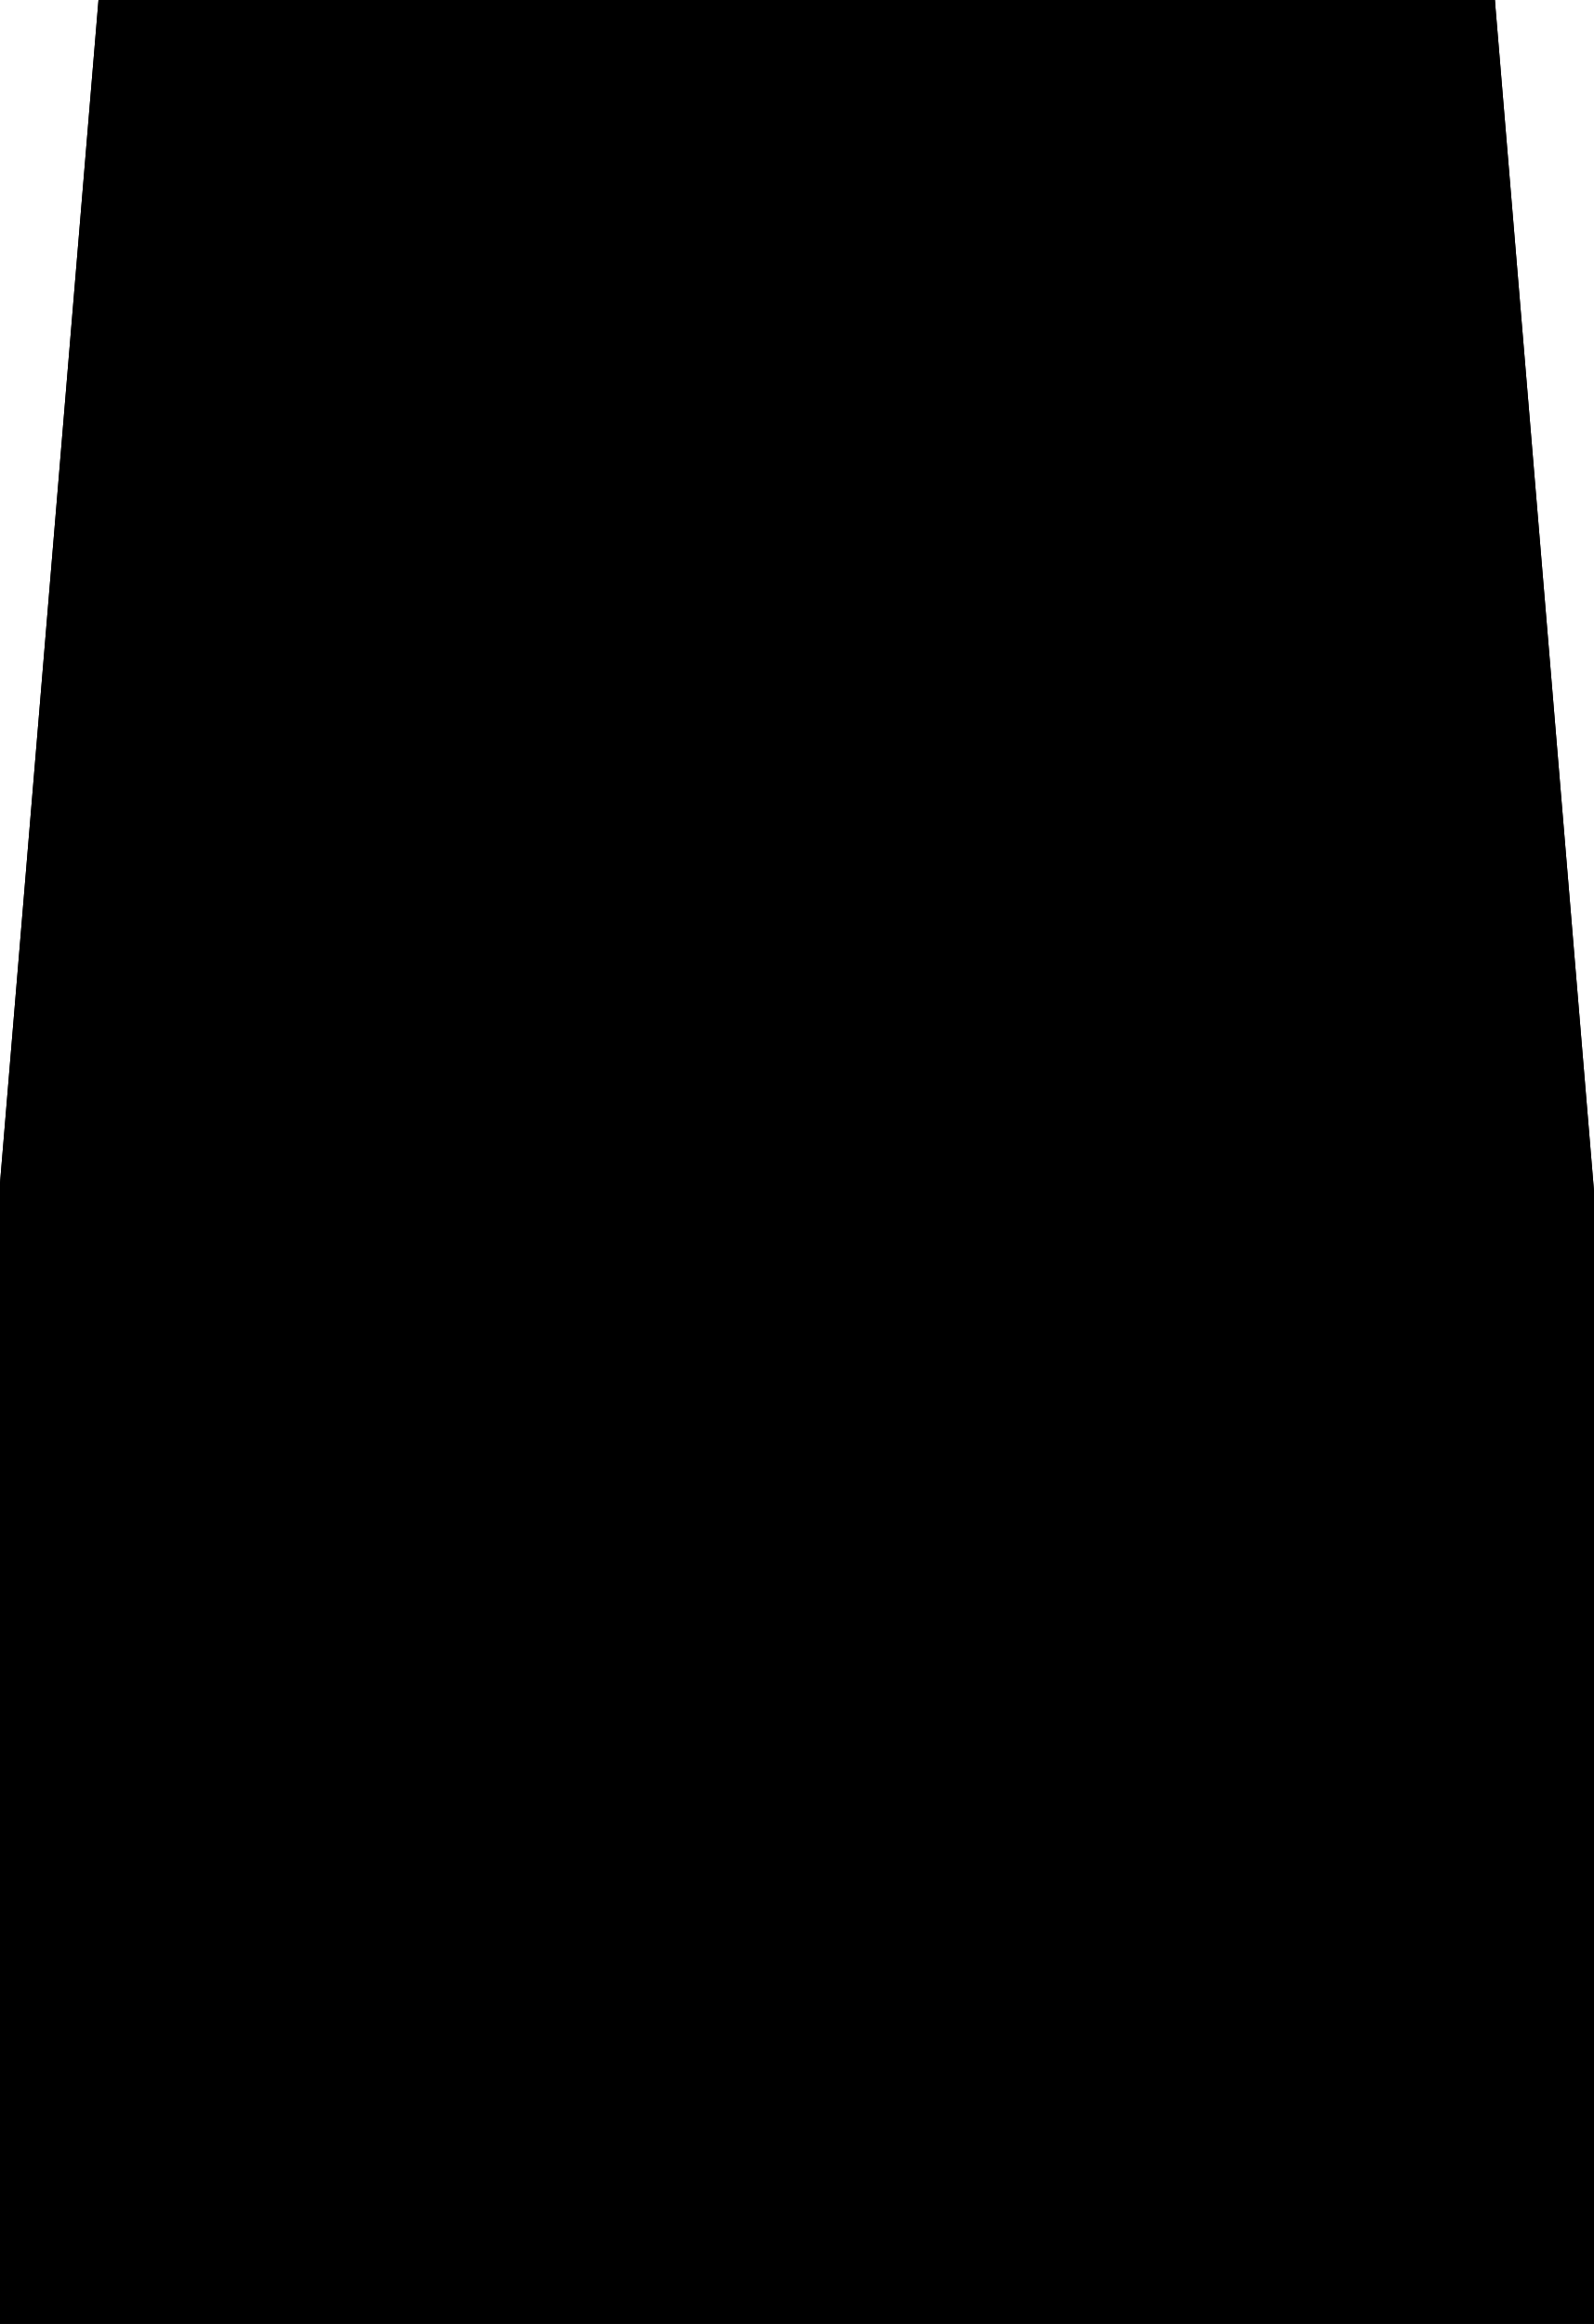
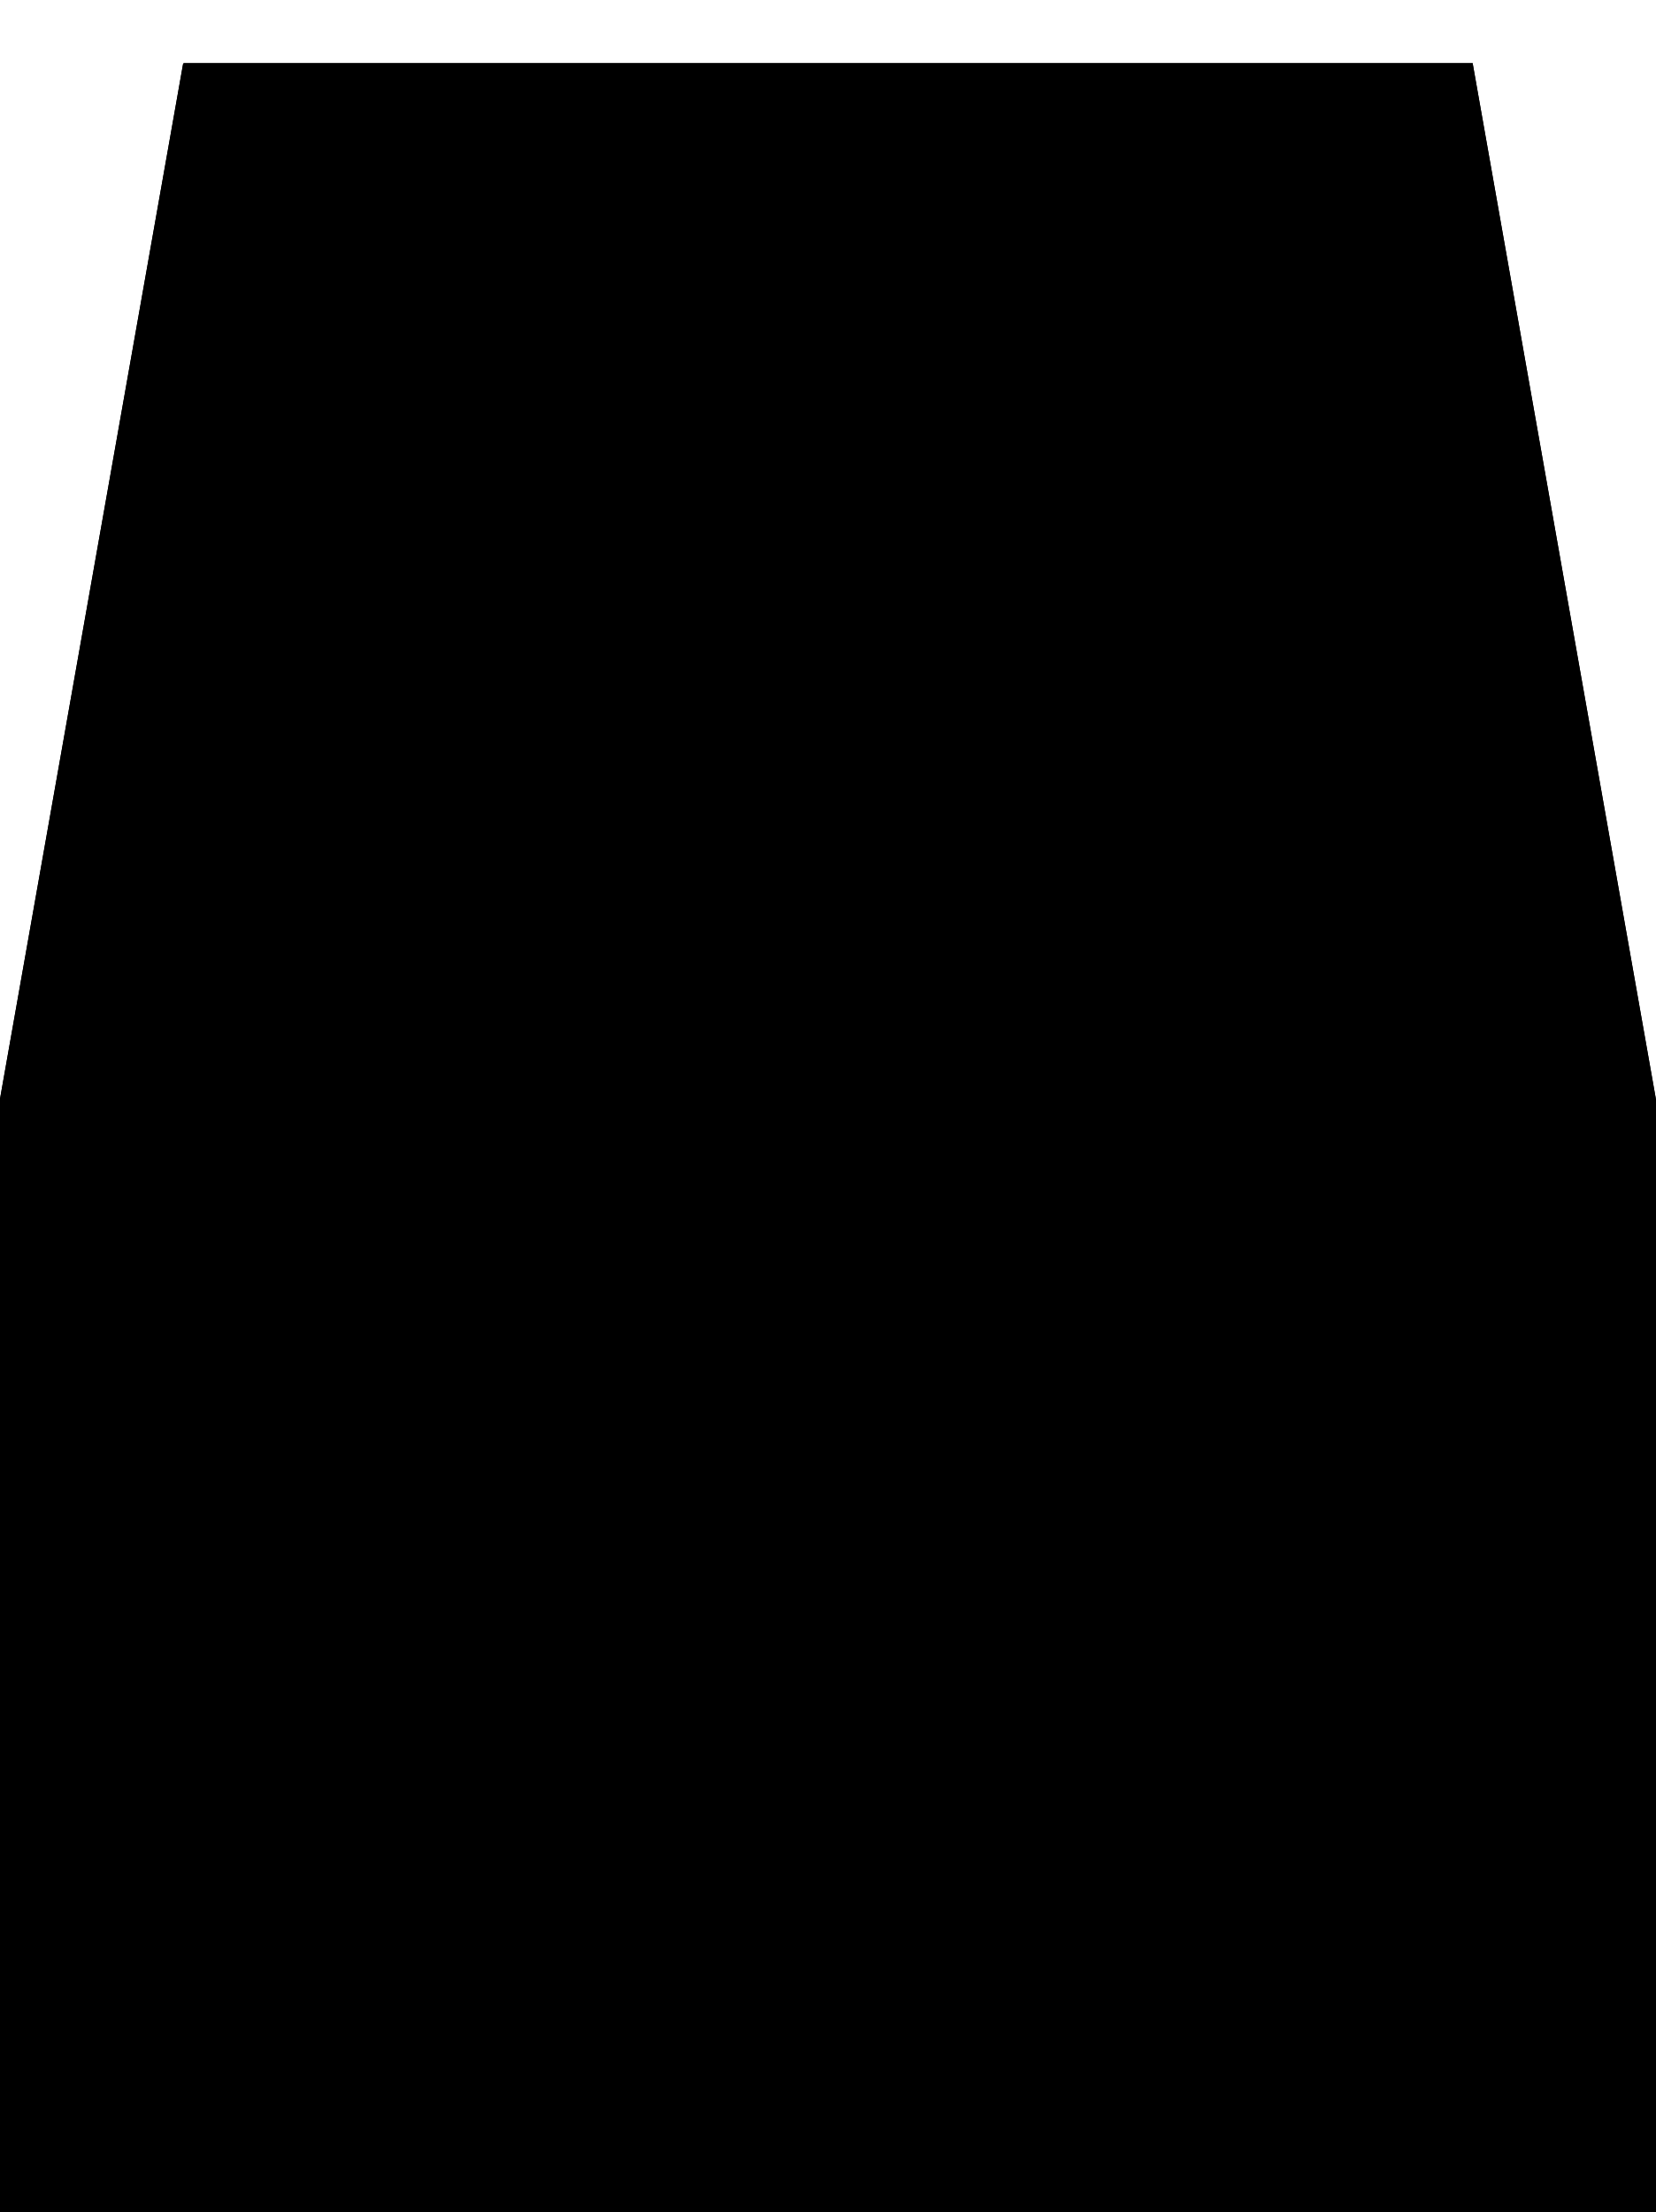
- <svg xmlns="http://www.w3.org/2000/svg" baseProfile="tiny" height="116.665mm" width="80mm" viewBox="-40 -58.305 80 116.665" version="1.1" stroke="black" stroke-width=".1" fill="none">
-   <path fill="#000000" stroke="#000000" d="M40 58.305 L35 -8.827 L35 -58.36 L40 1.695 z" />
-   <path fill="#000000" stroke="#000000" d="M40 58.305 L-40 58.305 L-35 -8.827 L35 -8.827 z" />
-   <path fill="#000000" stroke="#000000" d="M-35 -8.827 L-35 -58.36 L35 -58.36 L35 -8.827 z" />
-   <path fill="#000000" stroke="#000000" d="M40 1.695 L35 -58.36 L-35 -58.36 L-40 1.695 z" />
-   <path fill="#000000" stroke="#000000" d="M-40 58.305 L-40 1.695 L-35 -58.36 L-35 -8.827 z" />
-   <path fill="#000000" stroke="#000000" d="M40 58.305 L40 1.695 L-40 1.695 L-40 58.305 z" />
+ <svg xmlns="http://www.w3.org/2000/svg" baseProfile="tiny" height="120.203mm" width="90mm" viewBox="-45 -61.843 90 120.203" version="1.1" stroke="black" stroke-width=".1" fill="none">
+   <path fill="#000000" stroke="#000000" d="M-24.25 -12.901 L-24.25 -16.434 L-24.25 -50.754 L-24.25 -47.221 z" />
+   <path fill="#000000" stroke="#000000" d="M24.25 -12.901 L24.25 -16.434 L-24.25 -16.434 L-24.25 -12.901 z" />
+   <path fill="#000000" stroke="#000000" d="M24.25 -47.221 L24.25 -50.754 L24.25 -16.434 L24.25 -12.901 z" />
+   <path fill="#000000" stroke="#000000" d="M-24.25 -47.221 L-24.25 -50.754 L24.25 -50.754 L24.25 -47.221 z" />
+   <path fill="#000000" stroke="#000000" d="M24.25 -12.901 L-24.25 -12.901 L-24.25 -47.221 L24.25 -47.221 z" />
+   <path fill="#000000" stroke="#000000" d="M45 -1.843 L45 61.843 L35 -8.827 L35 -58.36 z" />
+   <path fill="#000000" stroke="#000000" d="M45 61.843 L-45 61.843 L-35 -8.827 L35 -8.827 z" />
+   <path fill="#000000" stroke="#000000" d="M-35 -58.36 L35 -58.36 L35 -8.827 L-35 -8.827 M-24.25 -50.754 L-24.25 -16.434 L24.25 -16.434 L24.25 -50.754 z" />
+   <path fill="#000000" stroke="#000000" d="M-45 -1.843 L45 -1.843 L35 -58.36 L-35 -58.36 z" />
+   <path fill="#000000" stroke="#000000" d="M-45 61.843 L-45 -1.843 L-35 -58.36 L-35 -8.827 z" />
+   <path fill="#000000" stroke="#000000" d="M45 61.843 L45 -1.843 L-45 -1.843 L-45 61.843 z" />
</svg>
